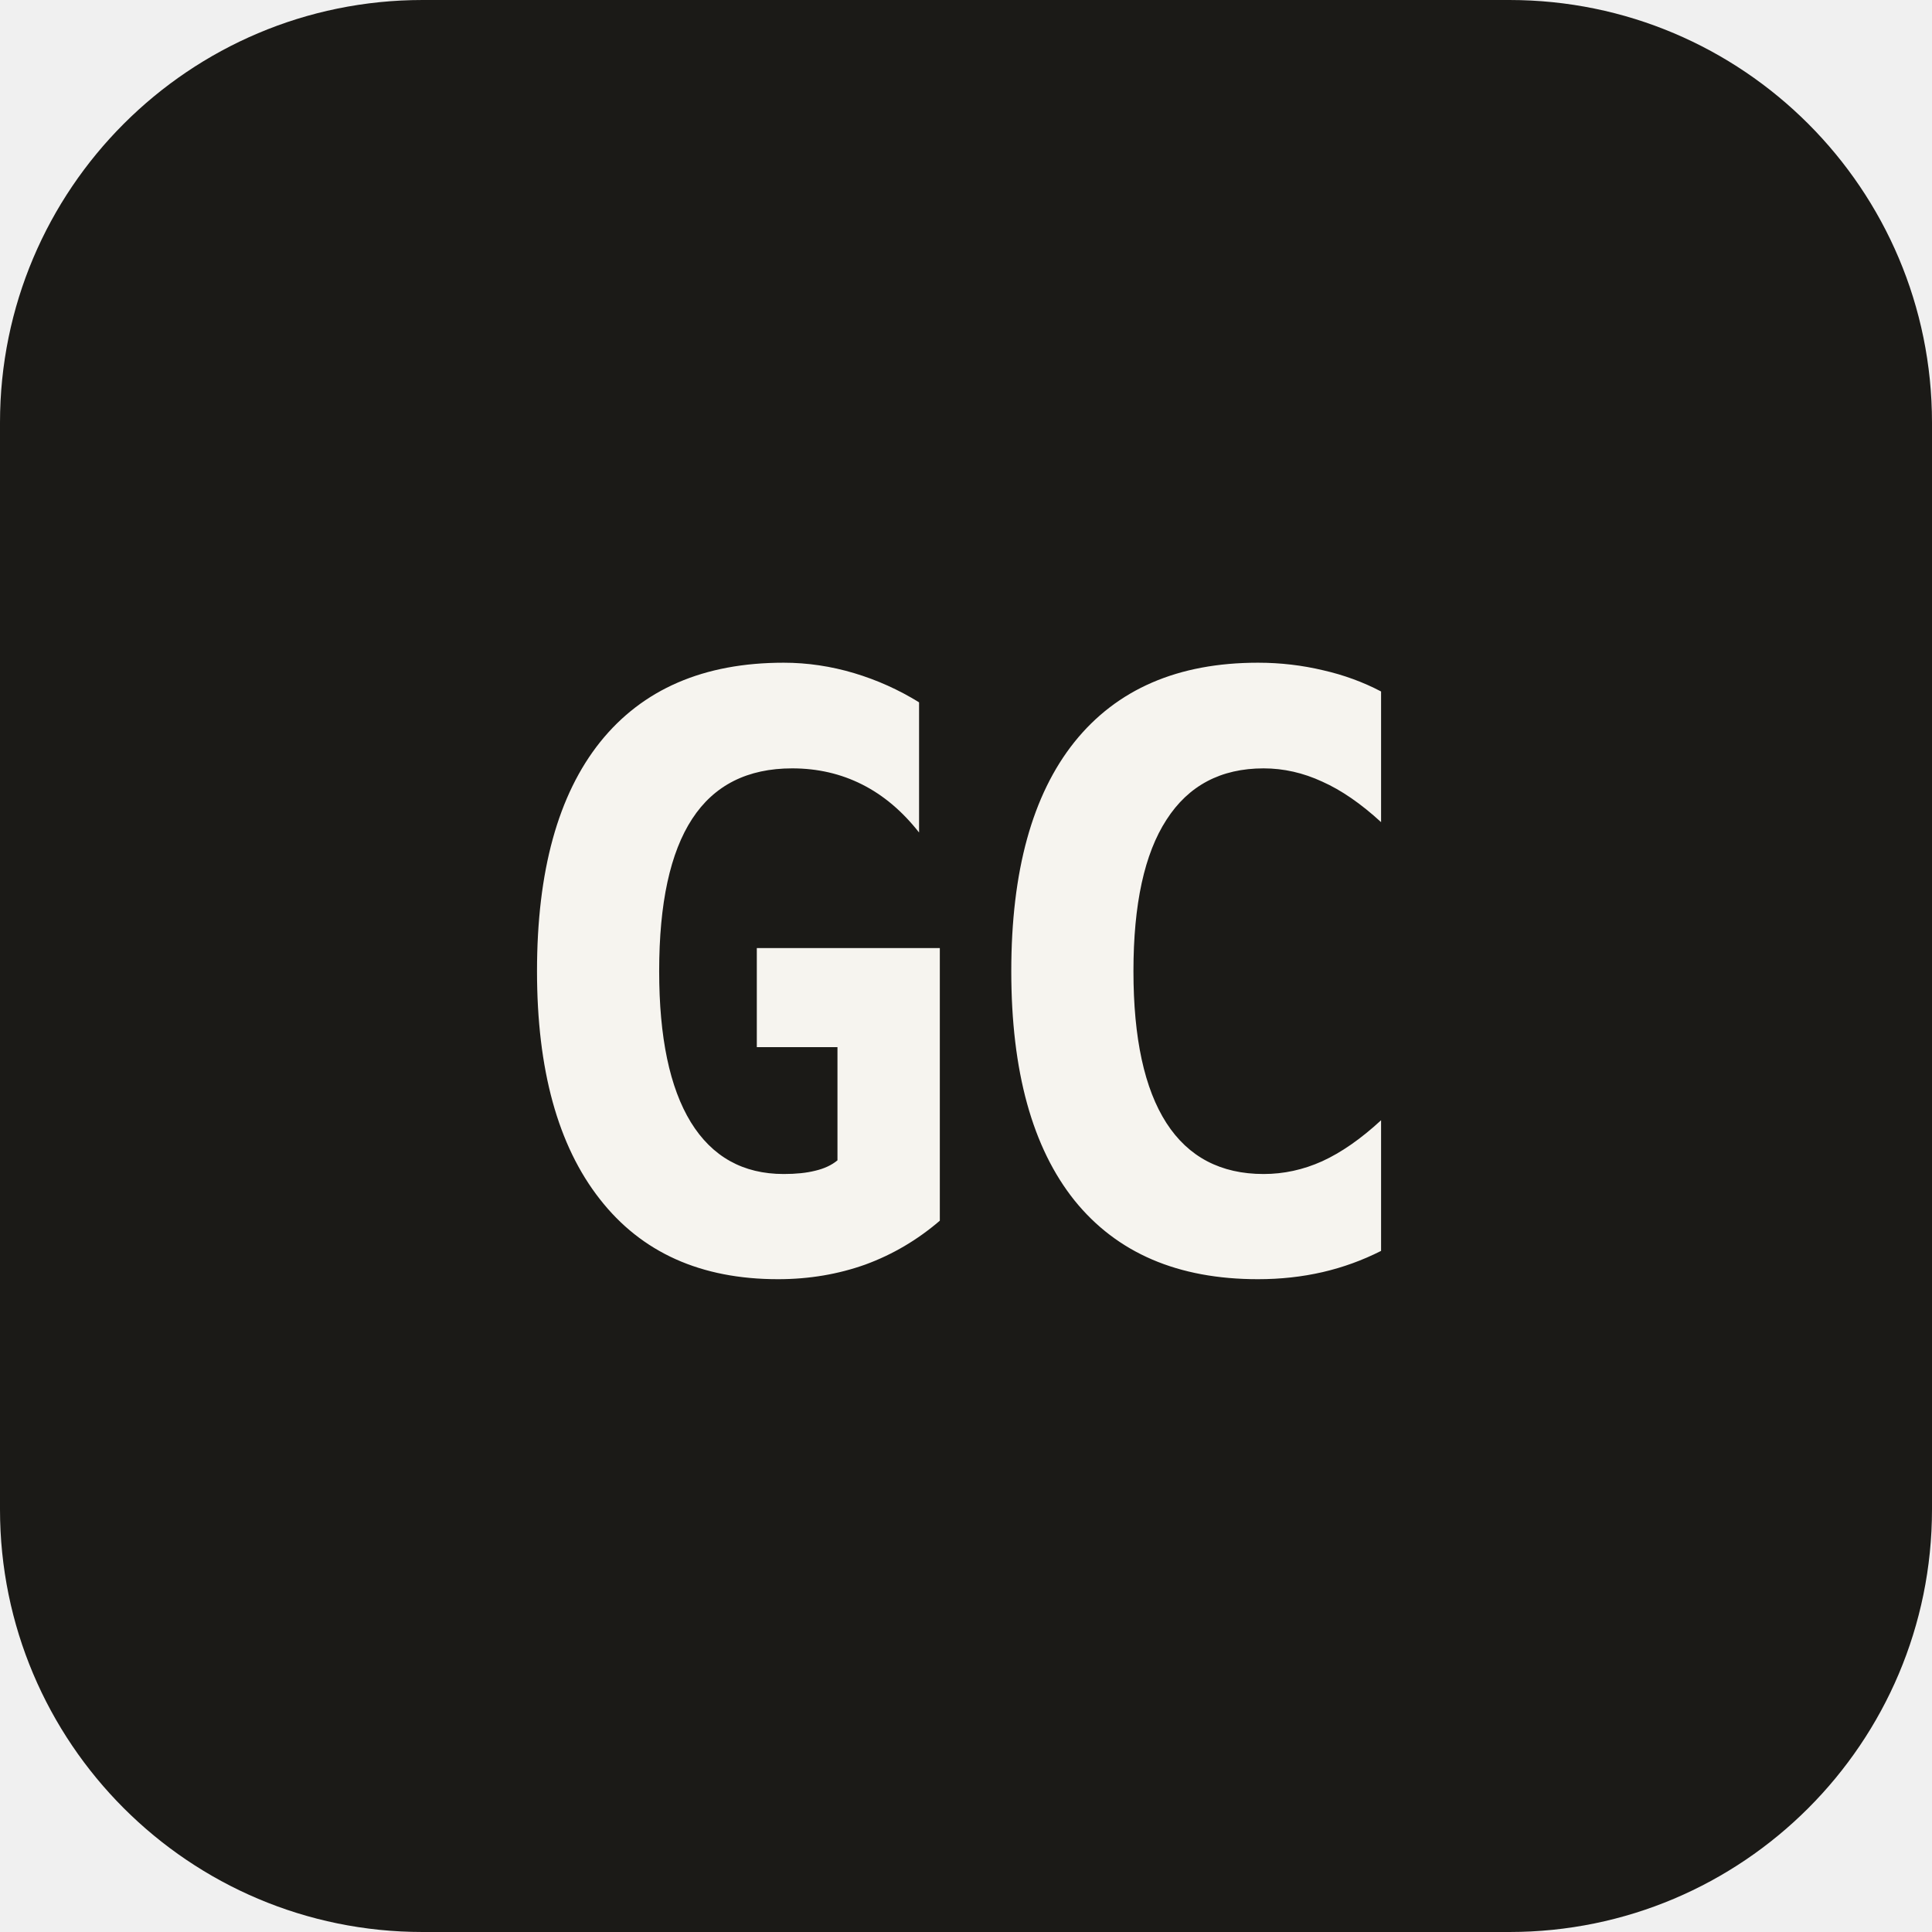
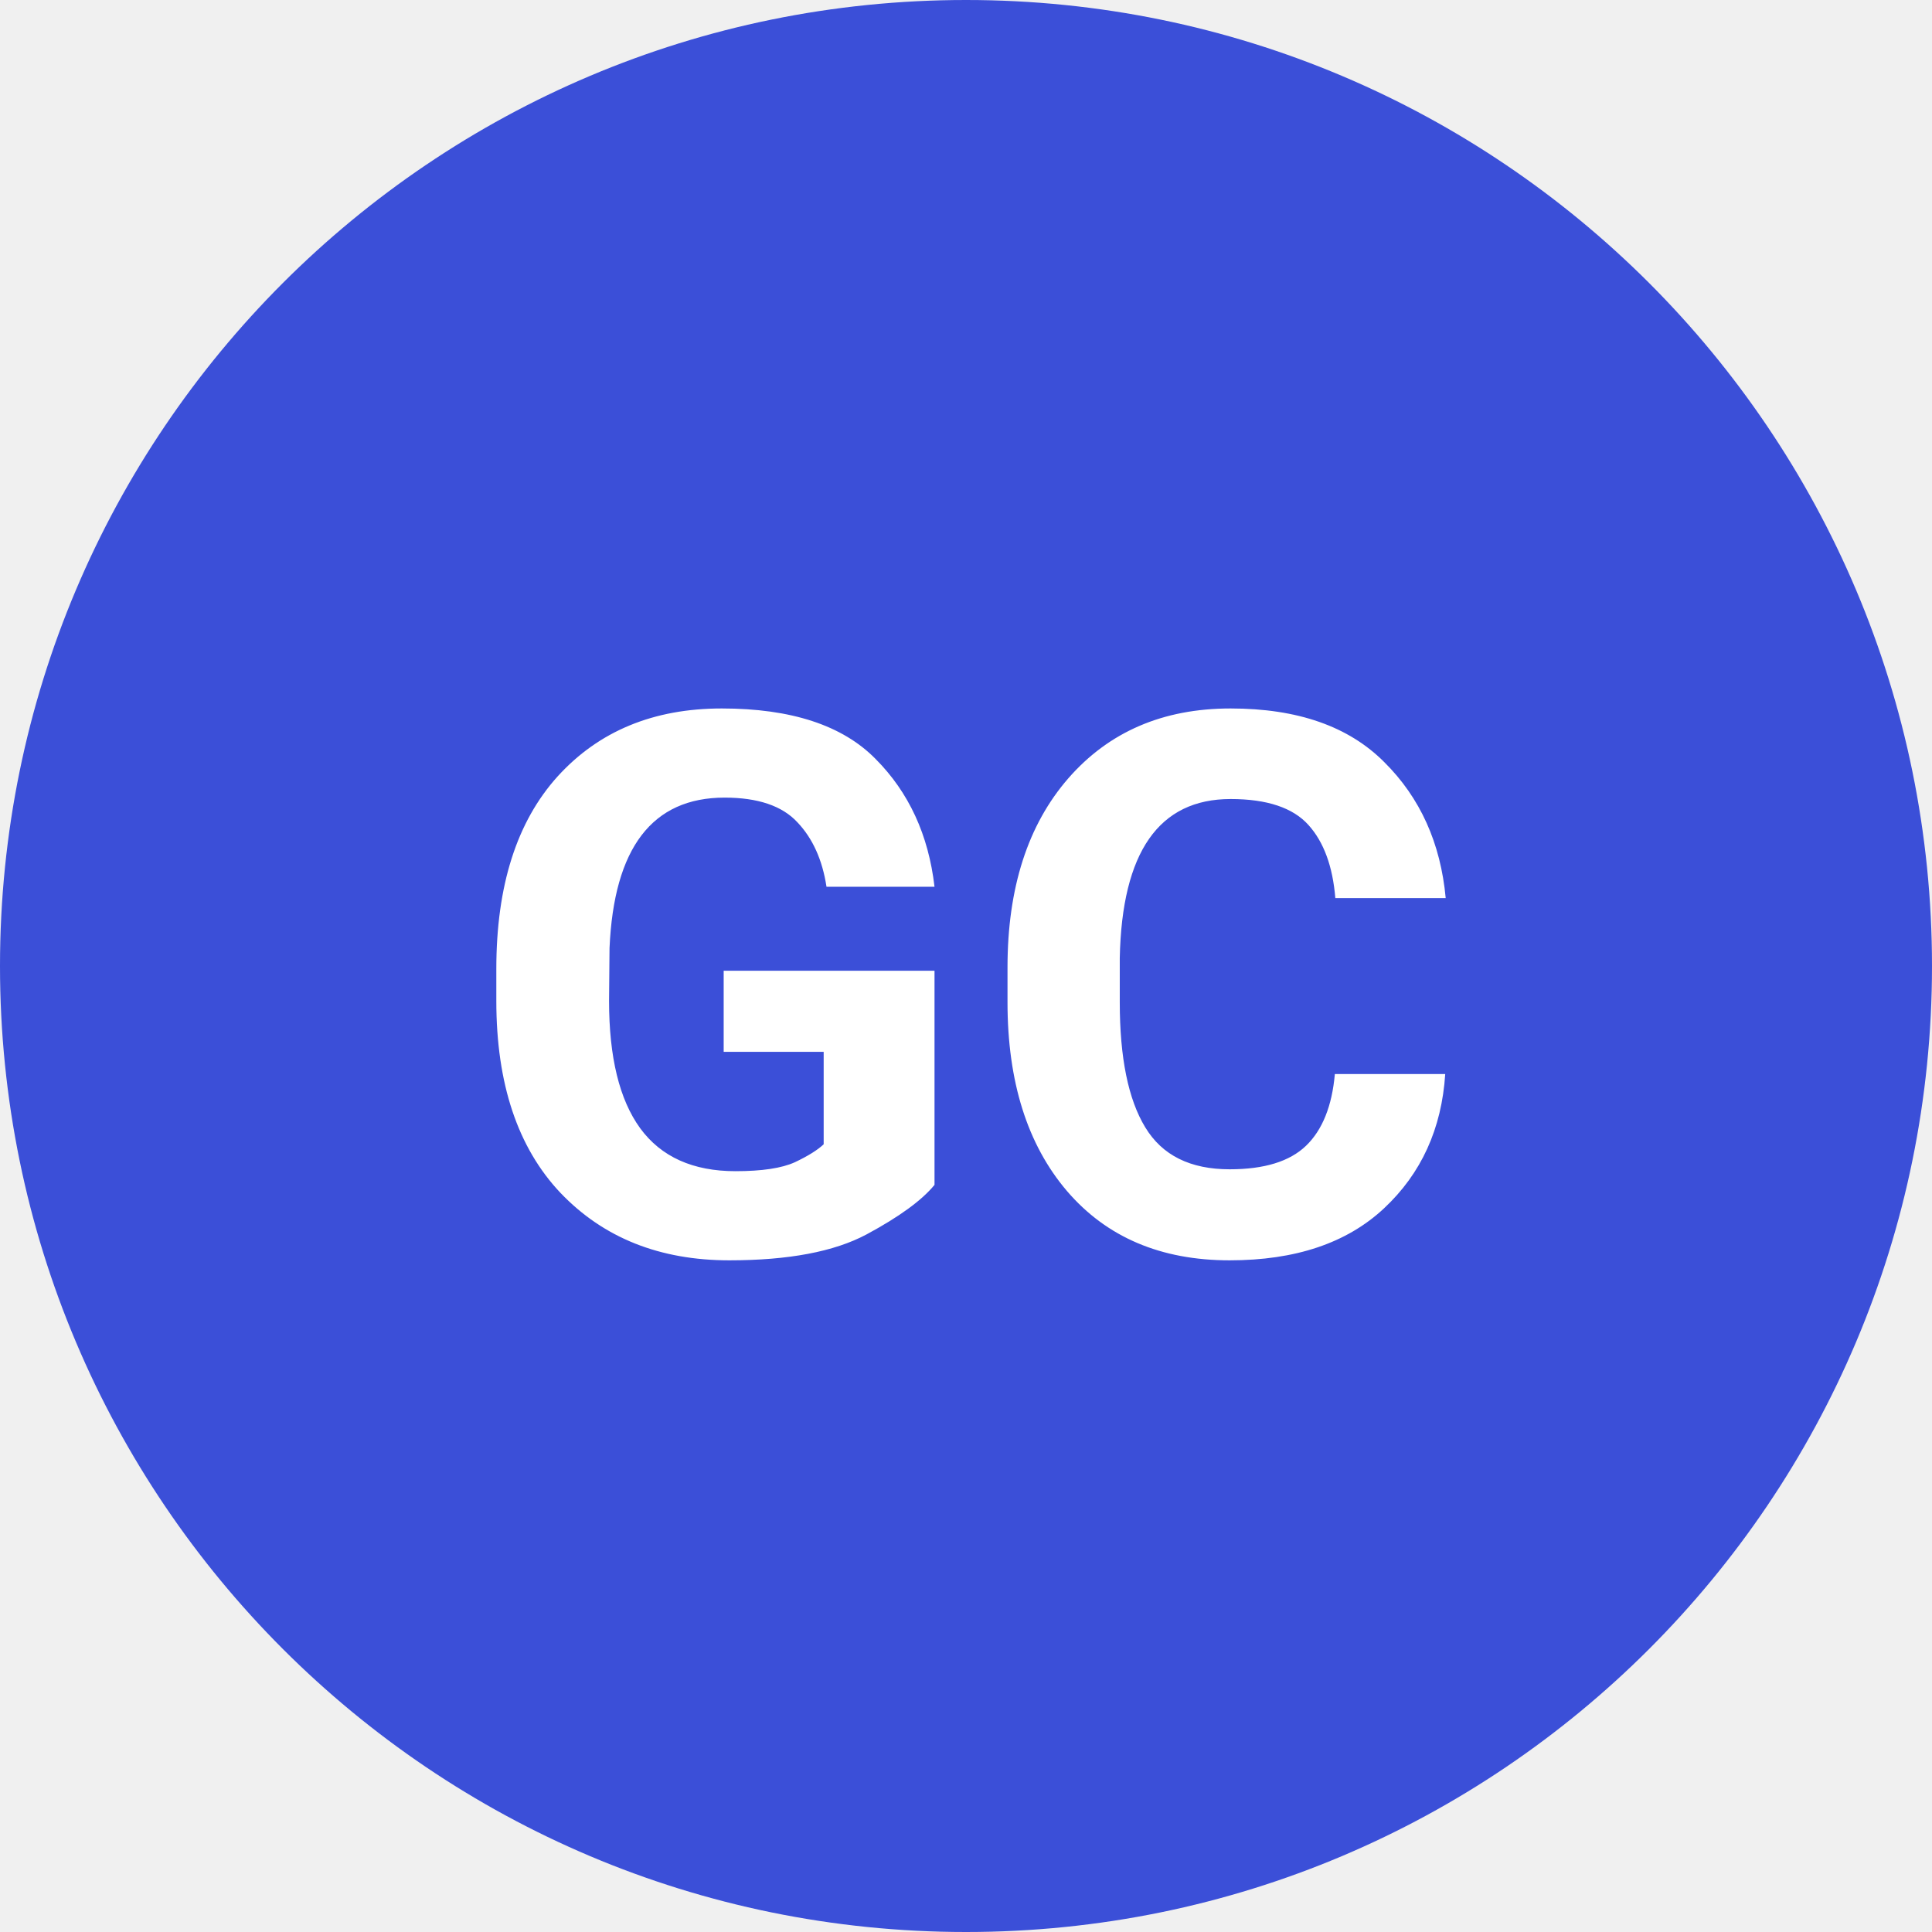
<svg xmlns="http://www.w3.org/2000/svg" viewBox="0 0 64 64">
-   <style>rect{fill:#1b1a17}text{fill:#f6f4ef}@media (prefers-color-scheme:dark){rect{fill:#edebe6}text{fill:#131211}}</style>
-   <rect width="64" height="64" rx="14" />
-   <text x="32" y="42" text-anchor="middle" font-family="ui-monospace,SFMono-Regular,Menlo,Consolas,monospace" font-weight="700" font-size="27" letter-spacing="-1">GC</text>
+   <circle cx="32" cy="32" r="32" fill="#3b4fd8" />
+   <text x="32" y="41.5" text-anchor="middle" fill="#fff" font-family="system-ui,-apple-system,Segoe UI,Roboto,sans-serif" font-weight="600" font-size="25">GC</text>
</svg>
